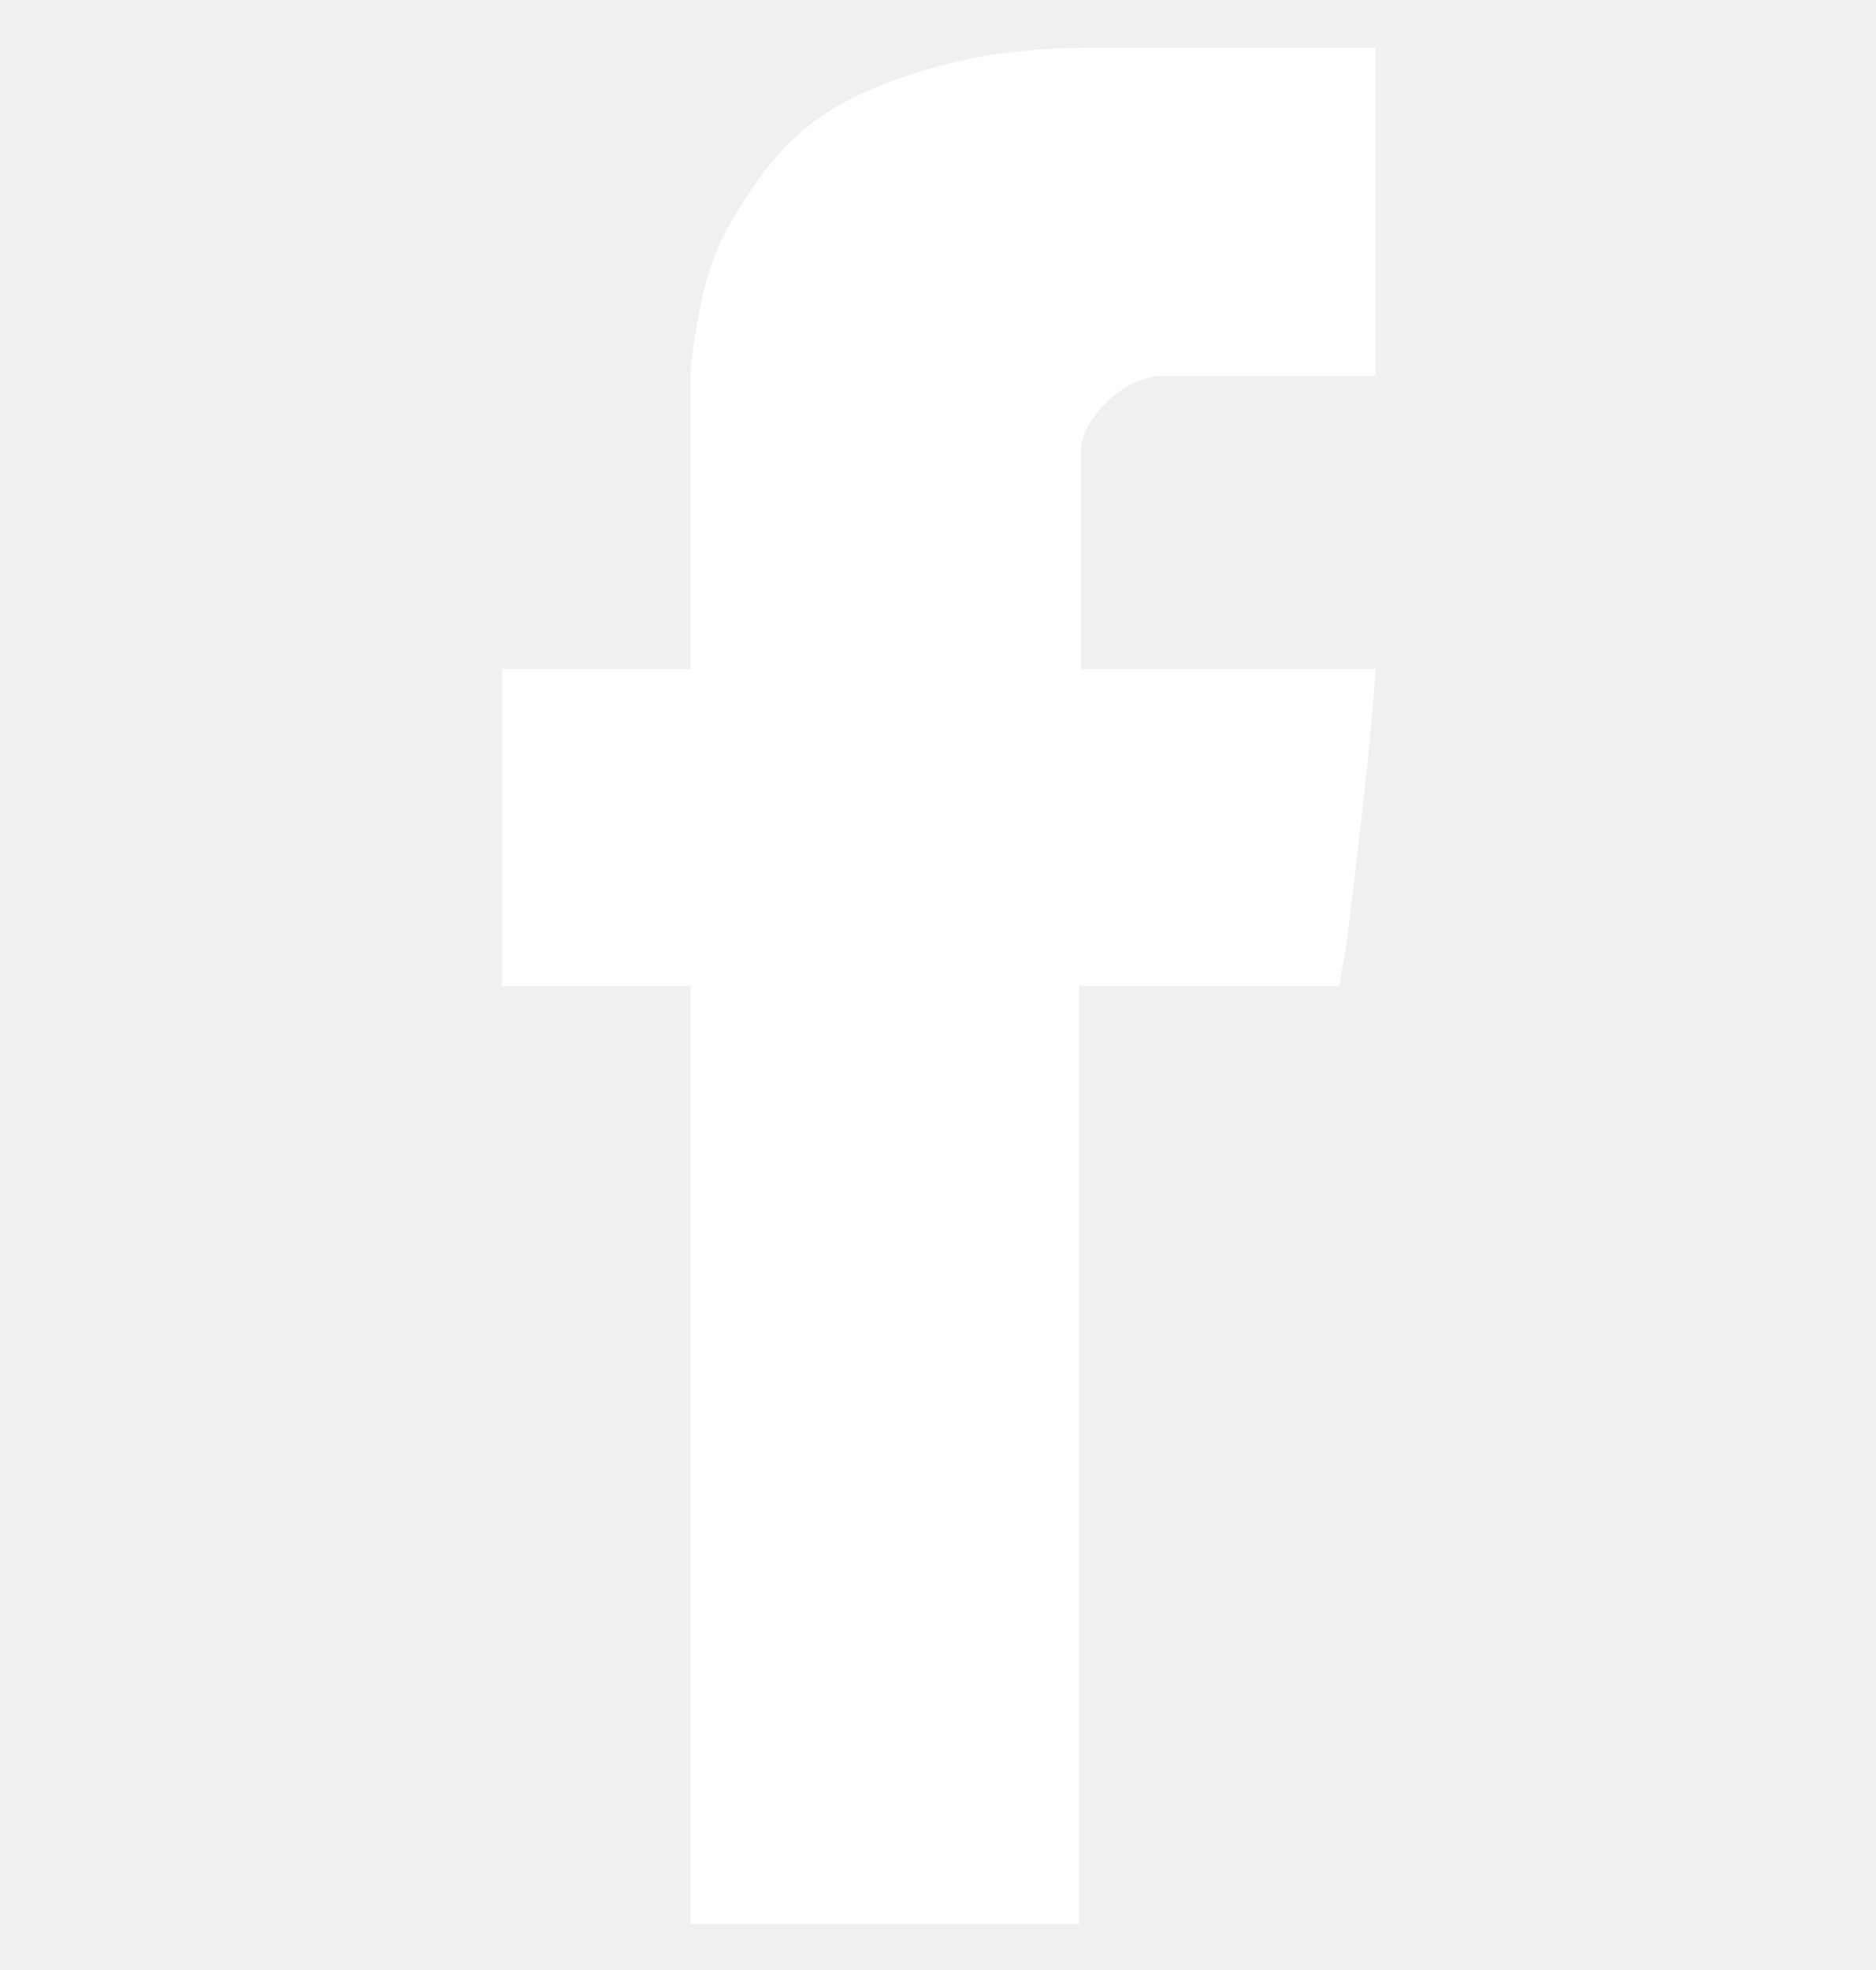
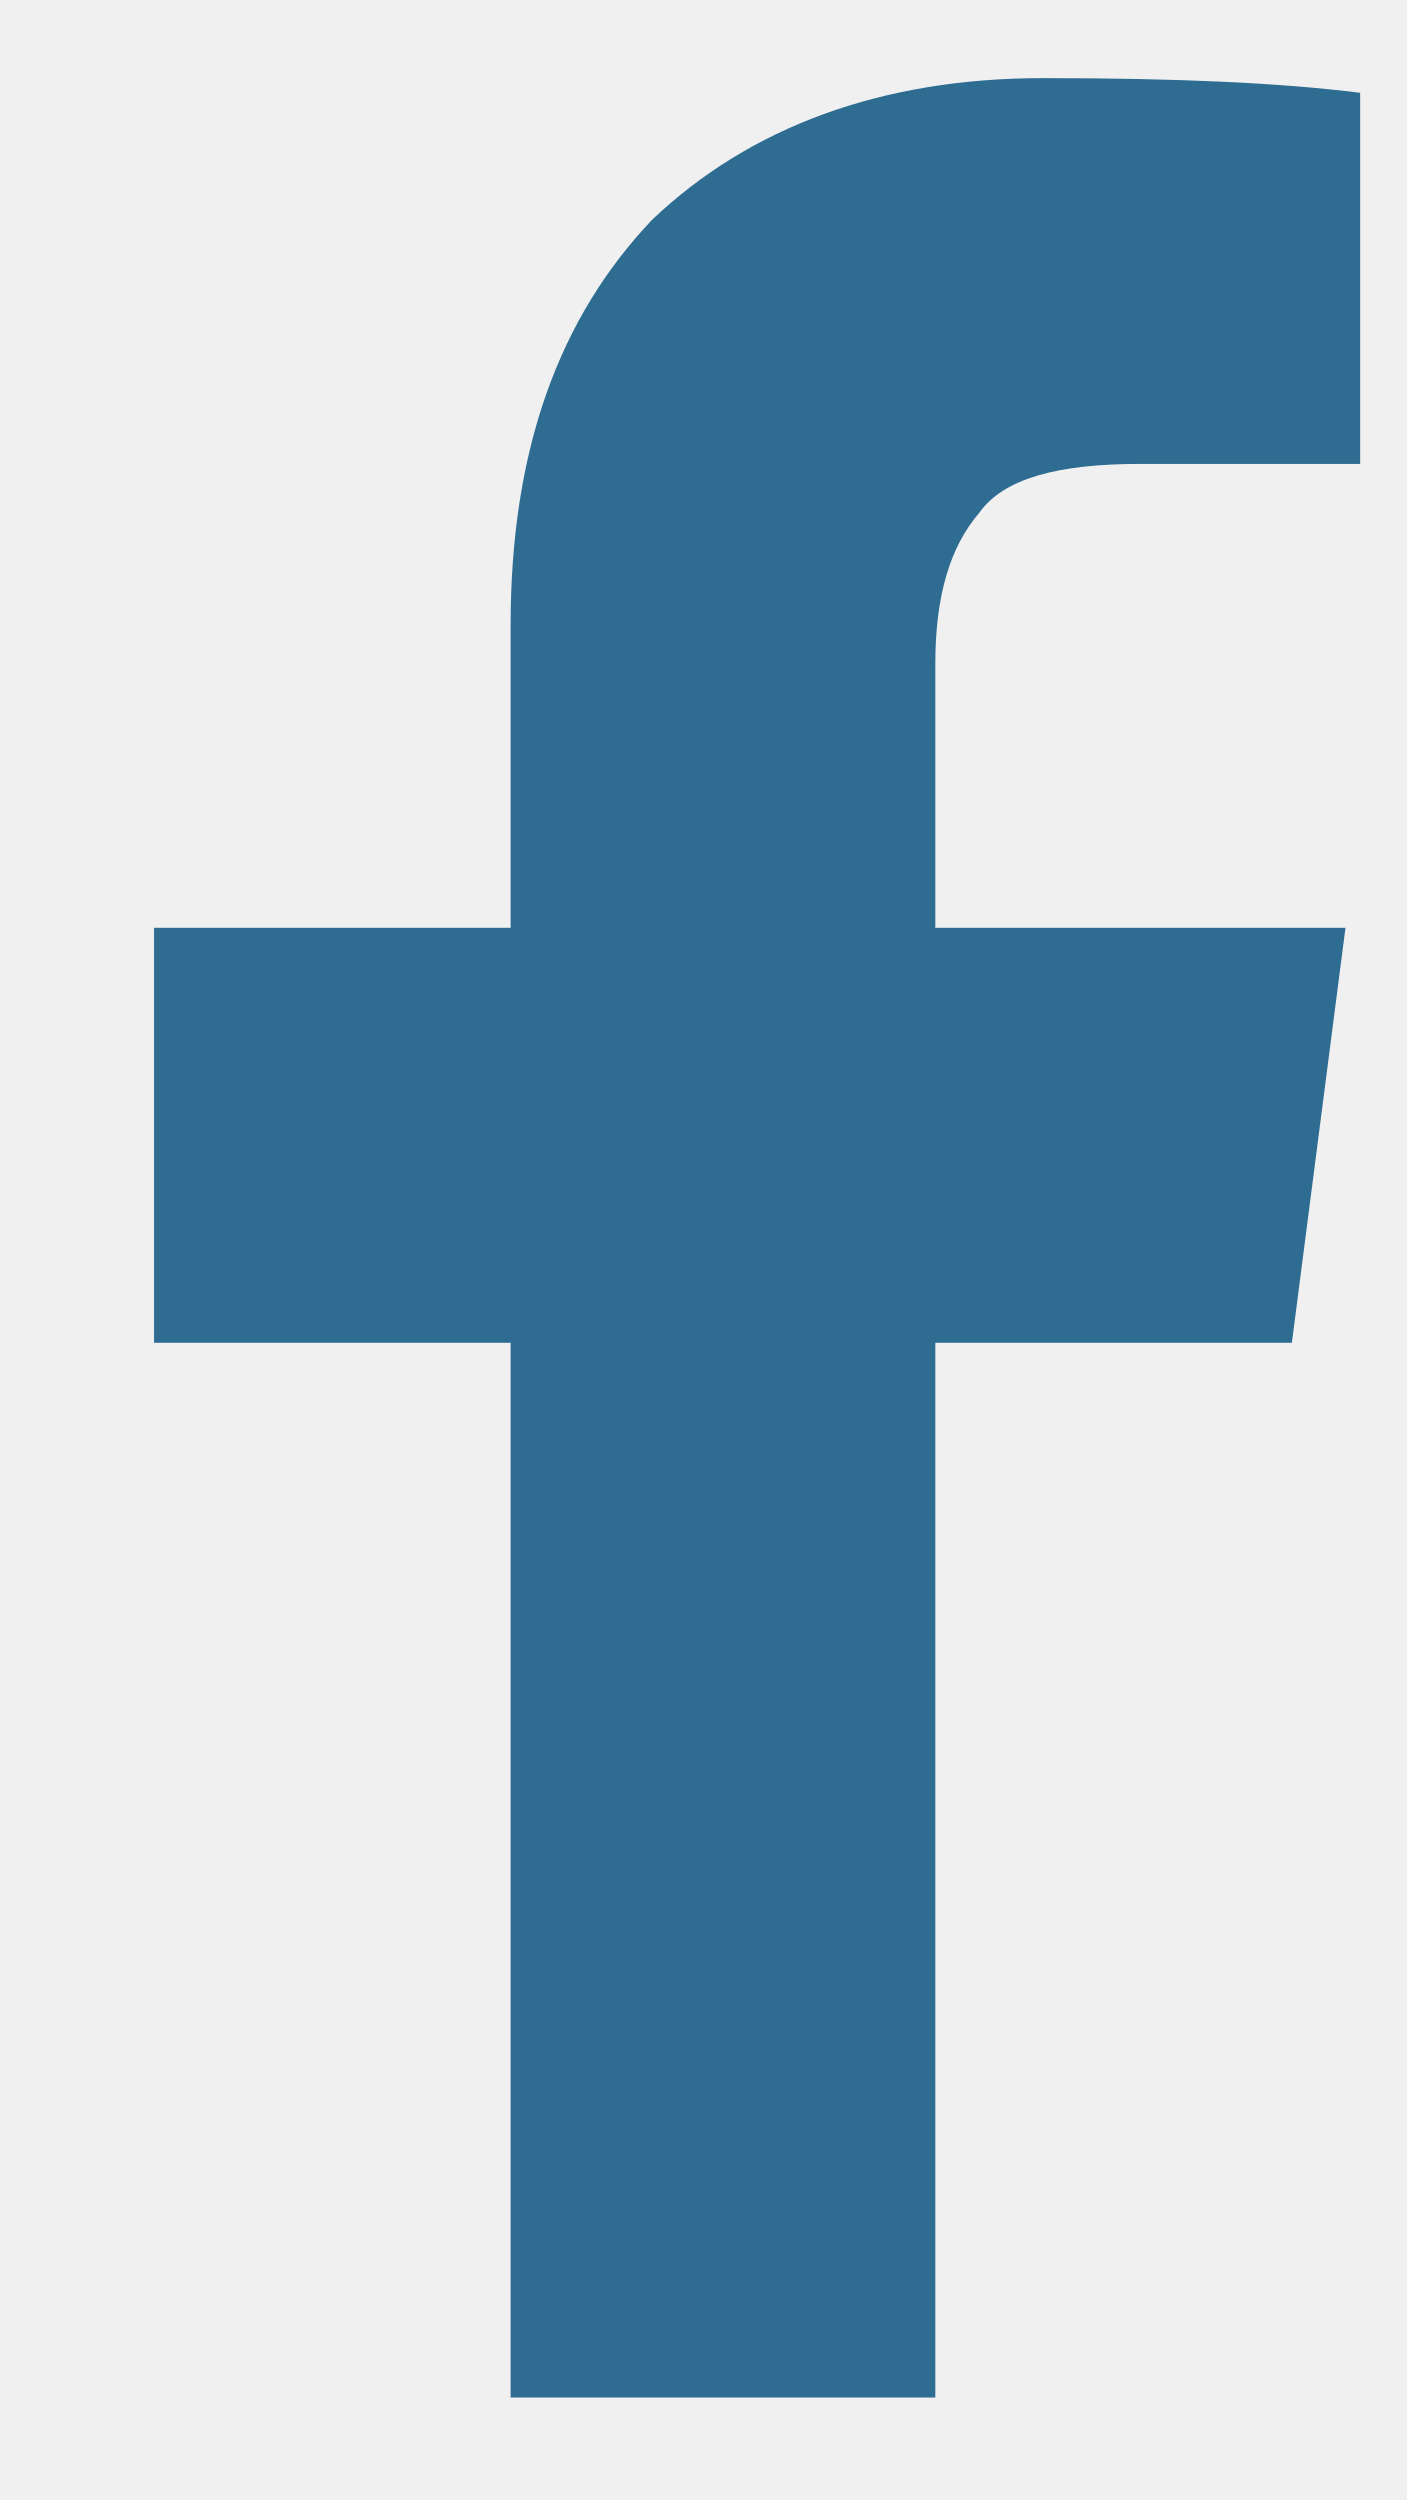
- <svg xmlns="http://www.w3.org/2000/svg" width="20" height="21" viewBox="0 0 20 21" fill="none">
-   <path d="M11.523 4.826V7.131H14.668C14.629 7.652 14.577 8.192 14.512 8.752C14.447 9.312 14.395 9.748 14.355 10.06L14.277 10.51H11.504V20.51H7.363V10.51H5.352V7.131H7.363V4.377C7.363 4.221 7.363 4.094 7.363 3.996C7.363 3.898 7.389 3.7 7.441 3.4C7.493 3.101 7.565 2.847 7.656 2.639C7.747 2.43 7.897 2.18 8.105 1.887C8.314 1.594 8.564 1.356 8.857 1.174C9.15 0.992 9.535 0.835 10.01 0.705C10.485 0.575 11.016 0.51 11.602 0.51H14.668V4.006H12.422C12.2 4.006 11.995 4.097 11.807 4.279C11.618 4.462 11.523 4.644 11.523 4.826Z" fill="white" />
+ <svg xmlns="http://www.w3.org/2000/svg" width="9" height="16" viewBox="0 0 9 16" fill="none">
+   <path d="M8.705 0.594C8.205 0.531 7.549 0.5 6.674 0.5C5.643 0.5 4.799 0.812 4.174 1.406C3.58 2.031 3.268 2.875 3.268 4V5.938H0.986V8.594H3.268V15.344H5.986V8.594H8.268L8.611 5.938H5.986V4.25C5.986 3.812 6.08 3.5 6.268 3.281C6.424 3.062 6.768 2.969 7.299 2.969H8.705V0.594Z" fill="#2E6C92" />
</svg>
